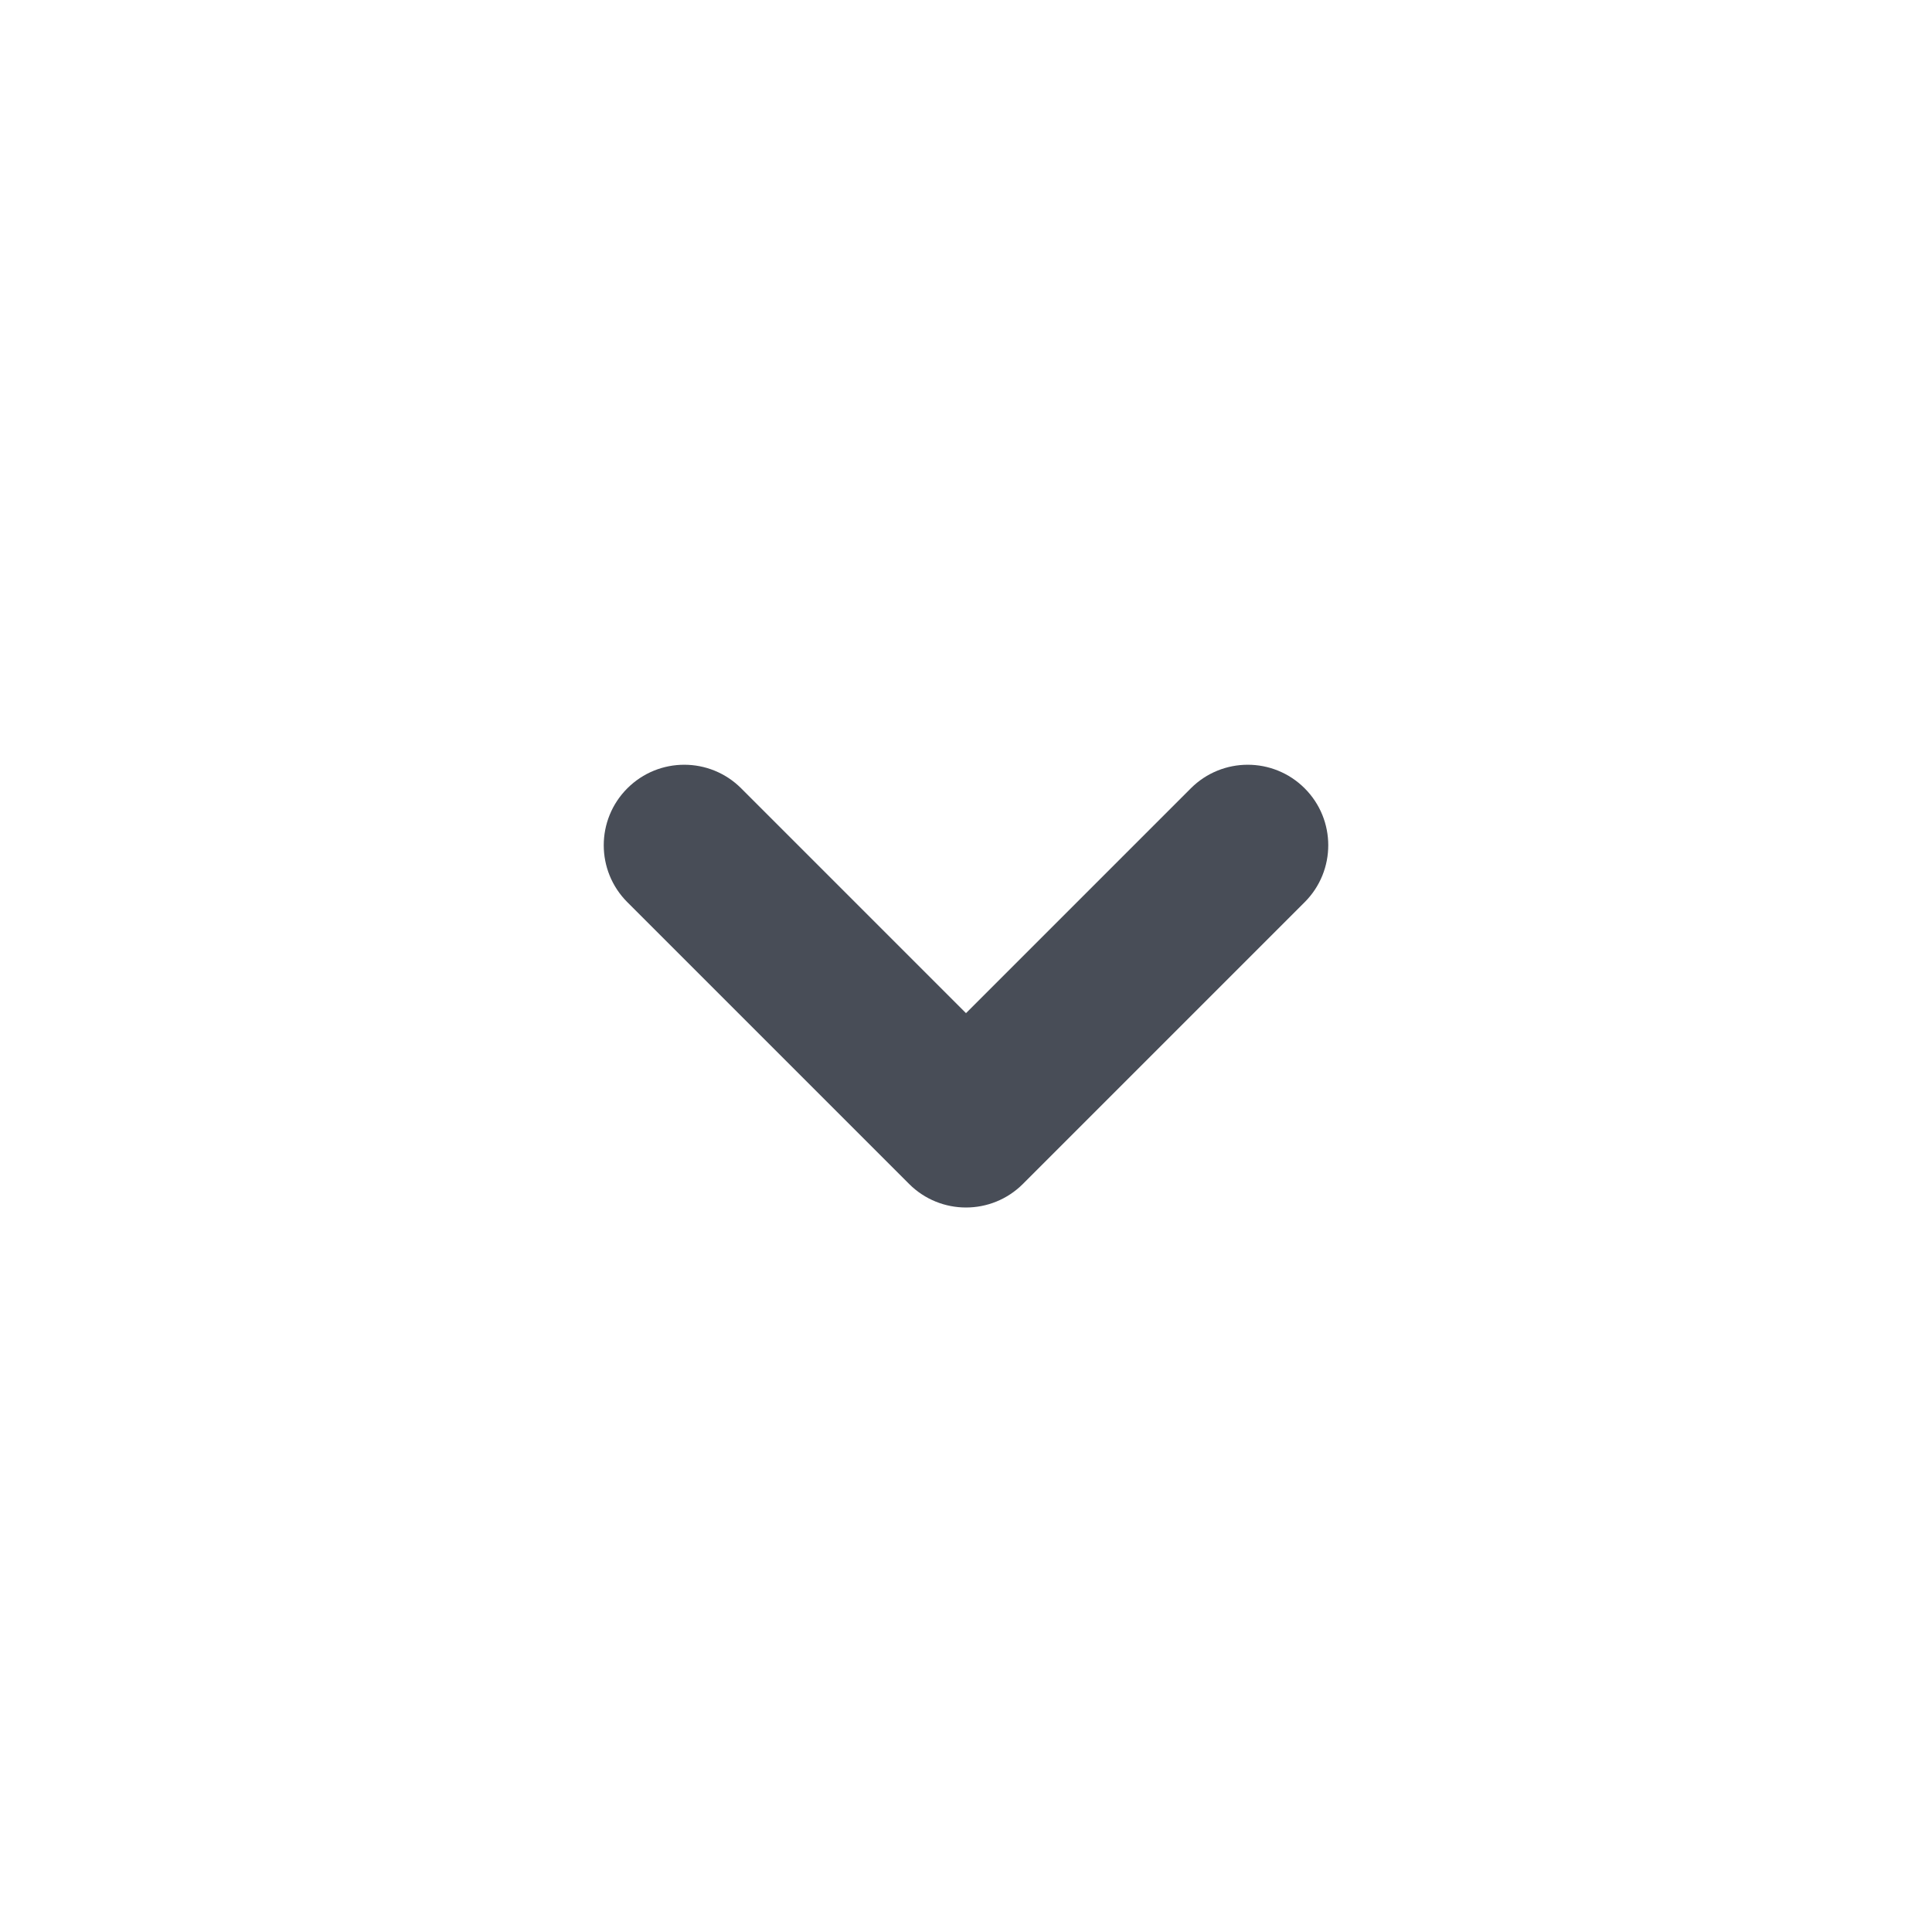
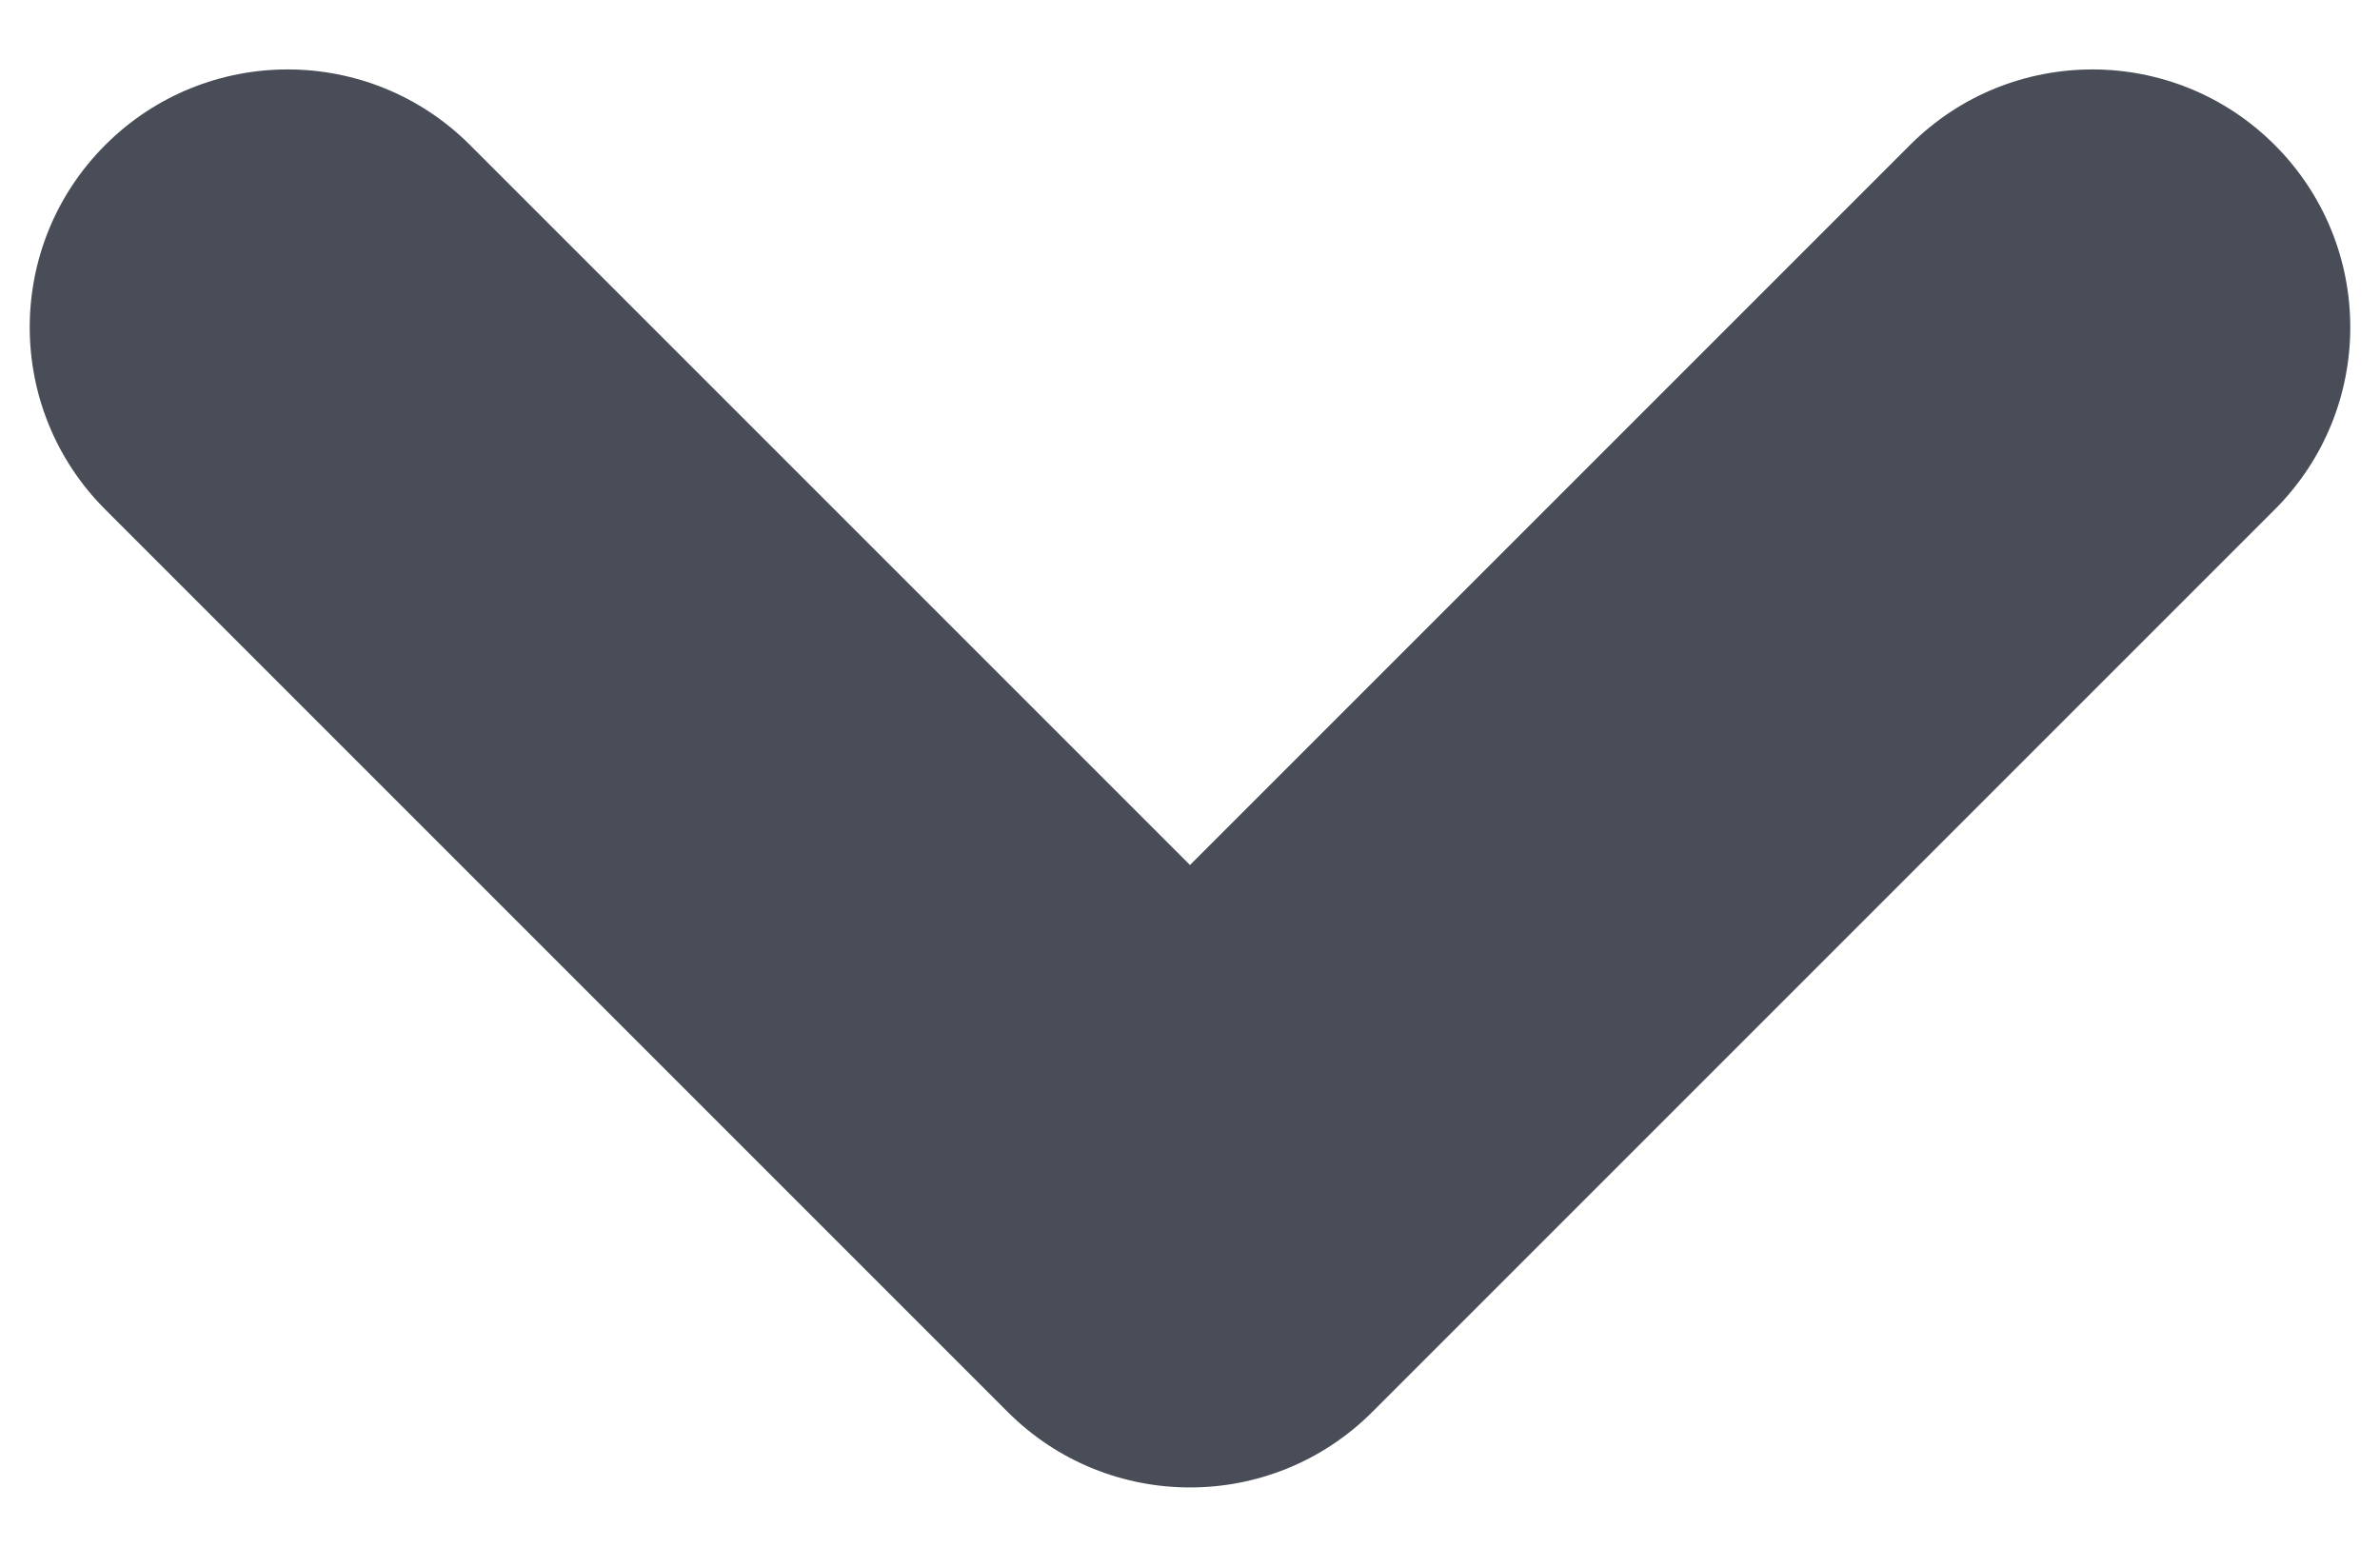
- <svg xmlns="http://www.w3.org/2000/svg" width="84" height="84" viewBox="0 0 84 84" fill="none">
-   <path fill-rule="evenodd" clip-rule="evenodd" d="M56.725 34.275C55.358 32.908 53.142 32.908 51.775 34.275L42 44.05L32.225 34.275C30.858 32.908 28.642 32.908 27.275 34.275C25.908 35.642 25.908 37.858 27.275 39.225L39.525 51.475C40.892 52.842 43.108 52.842 44.475 51.475L56.725 39.225C58.092 37.858 58.092 35.642 56.725 34.275Z" fill="#484D57" />
+ <svg xmlns="http://www.w3.org/2000/svg" width="20" height="13" viewBox="0 0 20 13" fill="none">
+   <path fill-rule="evenodd" clip-rule="evenodd" d="M19.115 1.218C18.269 0.372 16.897 0.372 16.051 1.218L10 7.269L3.949 1.218C3.103 0.372 1.731 0.372 0.885 1.218C0.038 2.064 0.038 3.436 0.885 4.282L8.468 11.865C9.314 12.711 10.686 12.711 11.532 11.865L19.115 4.282C19.962 3.436 19.962 2.064 19.115 1.218Z" fill="#484D57" />
</svg>
